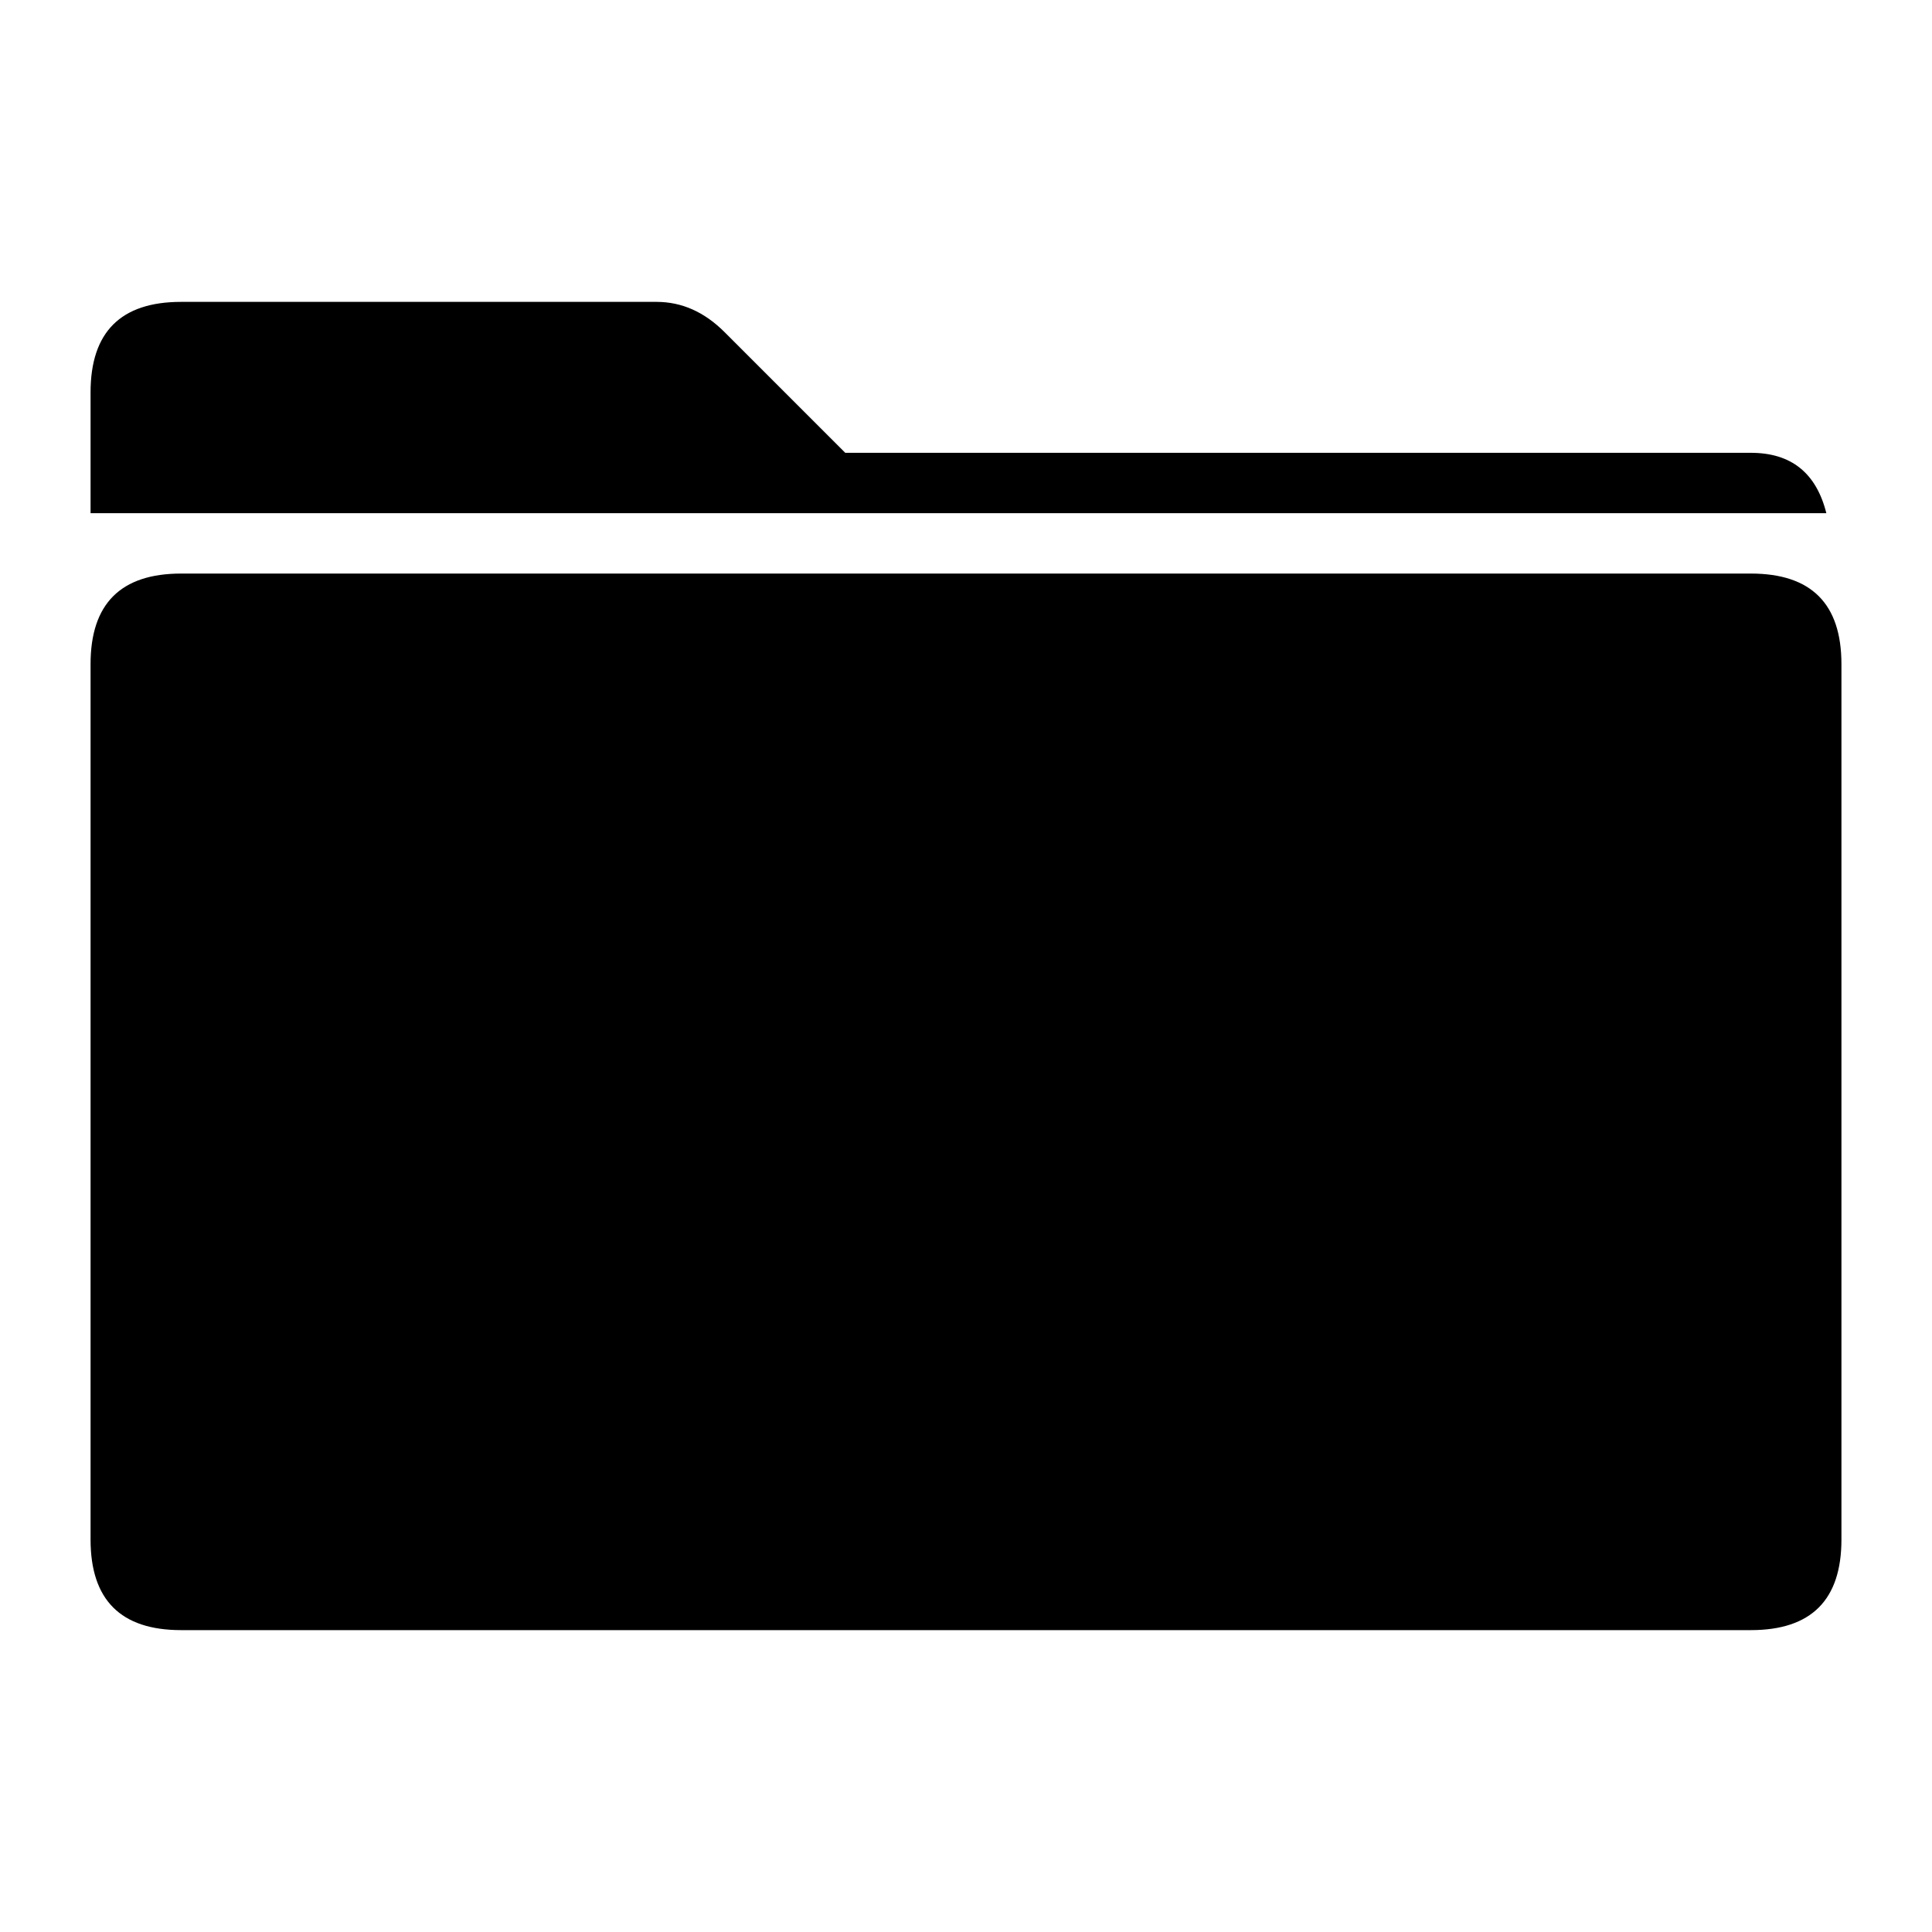
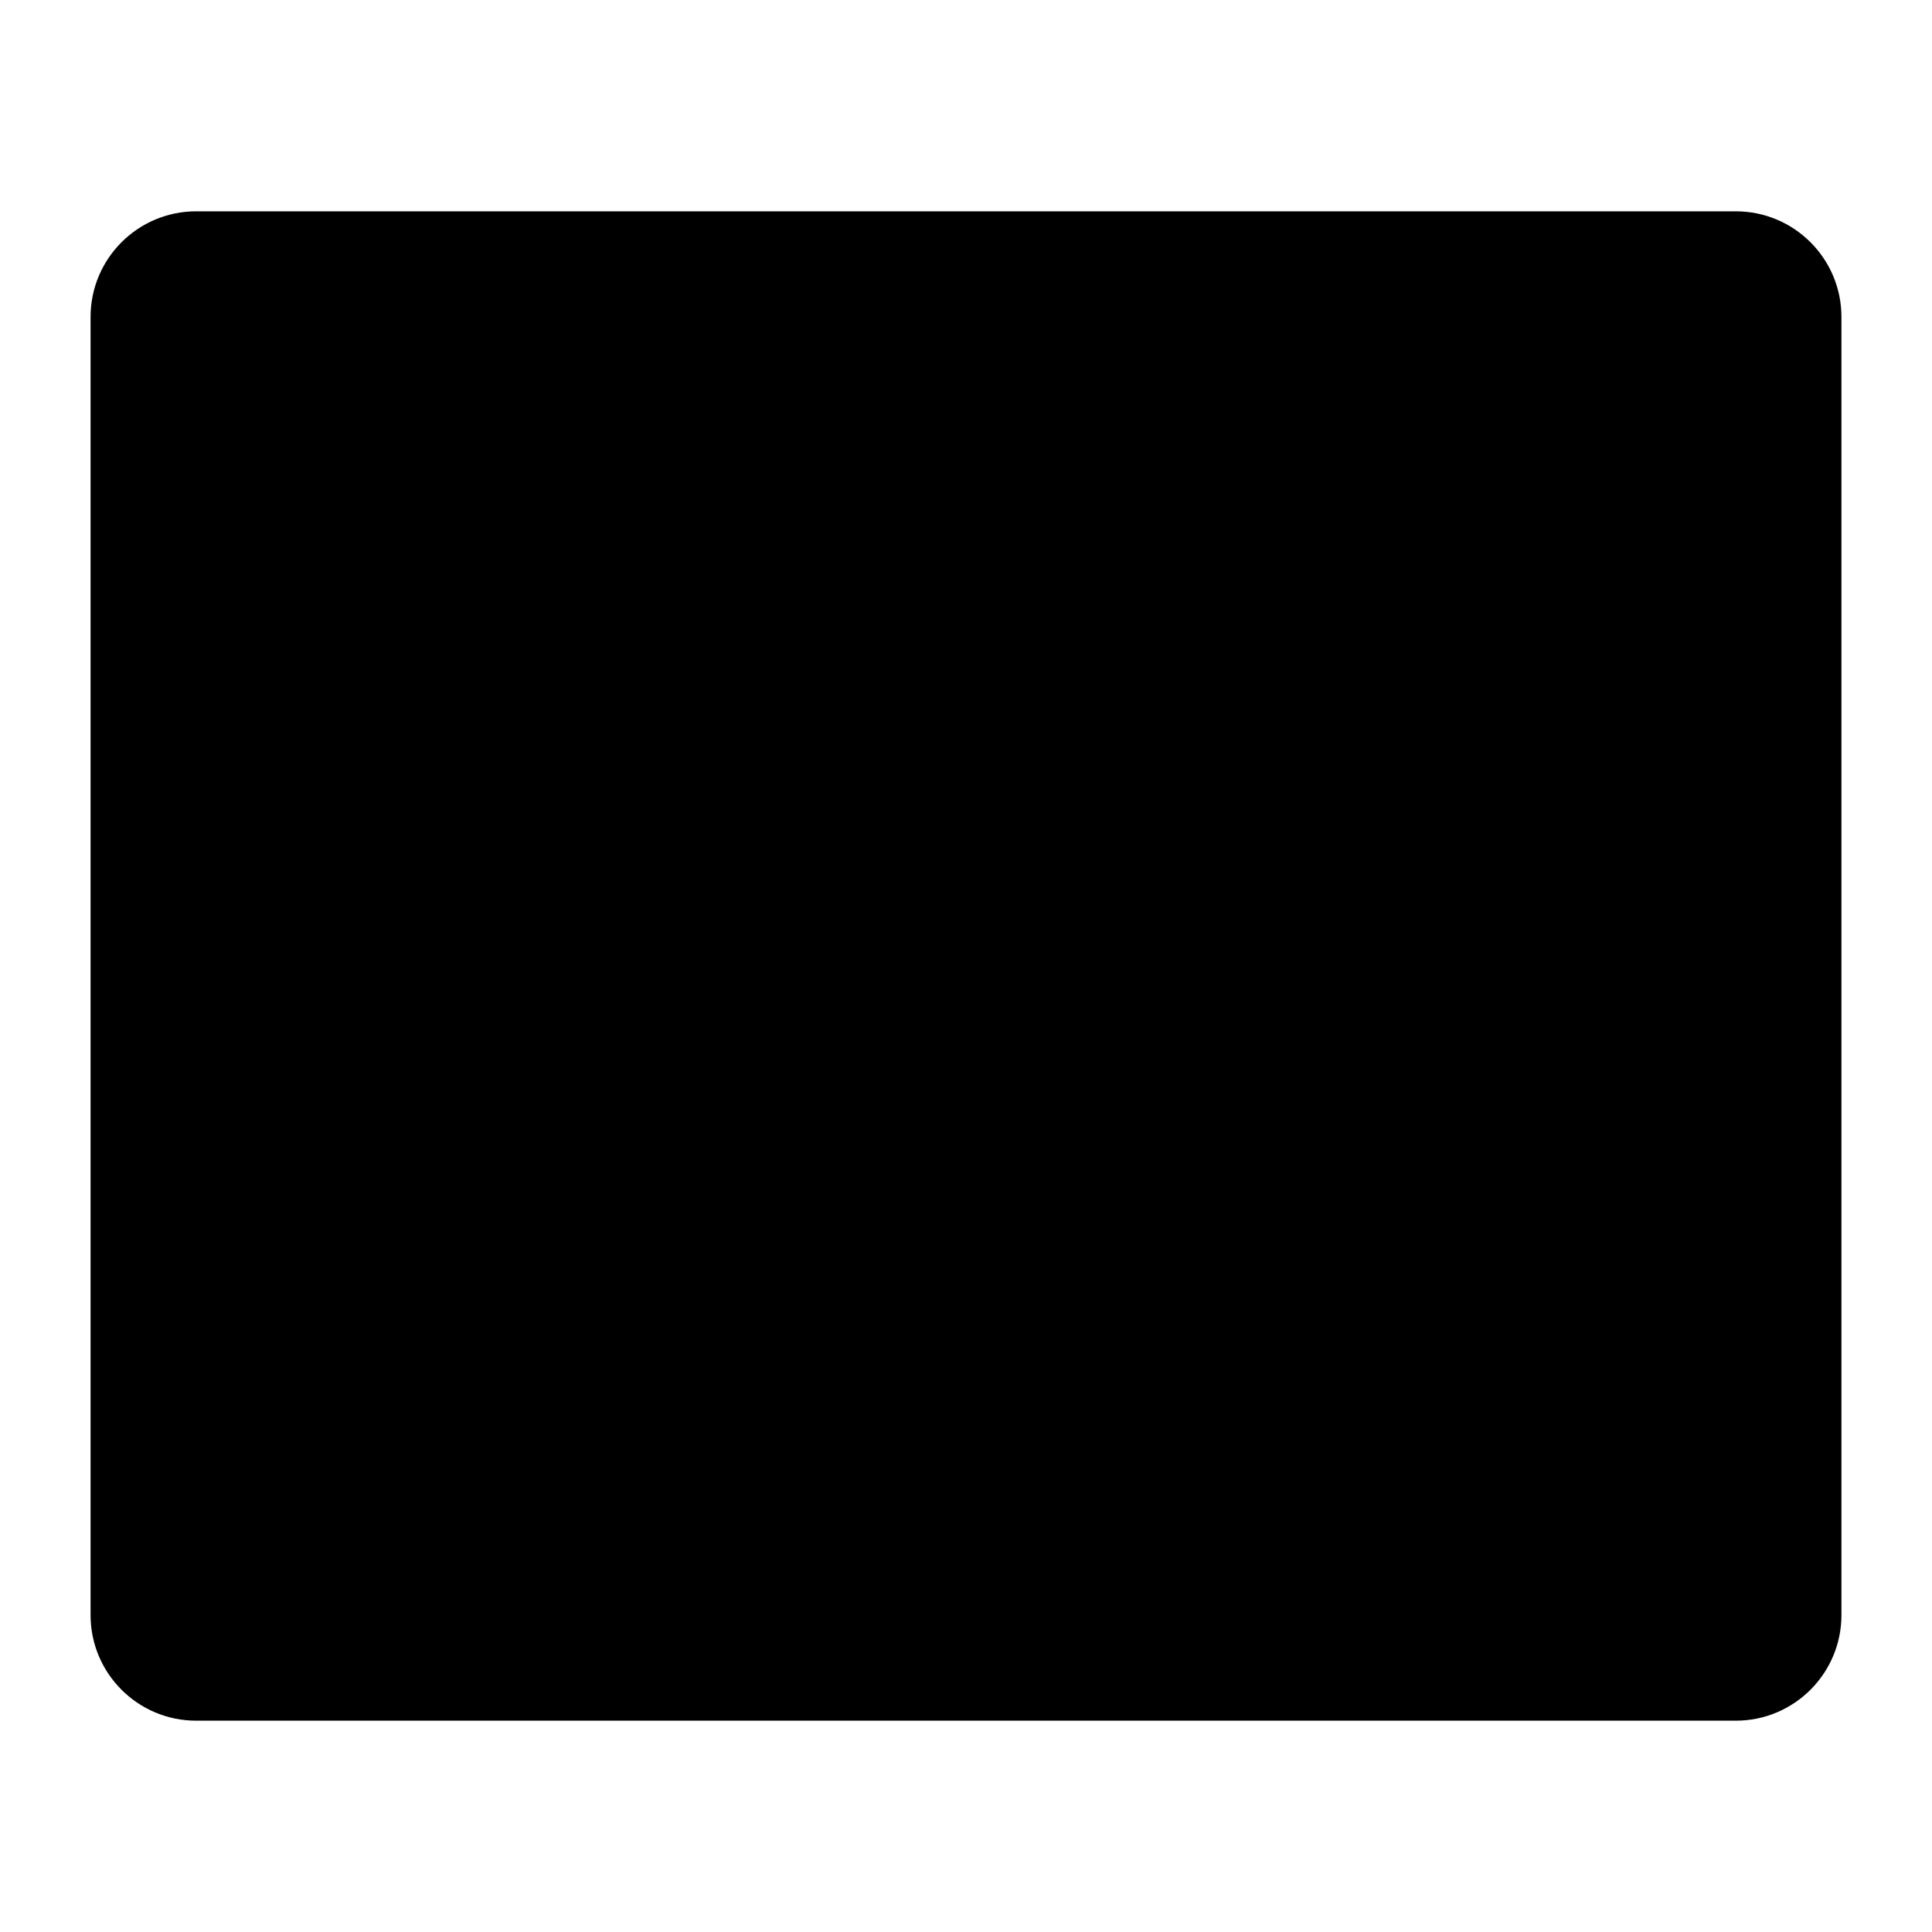
- <svg xmlns="http://www.w3.org/2000/svg" width="512" height="512" viewBox="0 0 512 512" class="lineIcon">
-   <path d="M24 136V104Q24 80 48 80H174Q184 80 192 88L224 120H464Q480 120 484 136" />
-   <path d="M48 152H464Q488 152 488 176V408Q488 432 464 432H48Q24 432 24 408V176Q24 152 48 152Z" />
-   <rect x="64" y="192" width="384" height="48" rx="12" />
-   <path d="M88 216H224M408 208L420 220L432 208" />
-   <path d="M88 264V360H264M88 288H112" />
-   <path d="M136 264H160L176 280H212Q224 280 224 292V304Q224 316 212 316H136Q124 316 124 304V276Q124 264 136 264Z" />
-   <path d="M296 324H332L352 344H408Q424 344 424 360V384Q424 400 408 400H296Q280 400 280 384V340Q280 324 296 324Z" />
-   <path d="M320 364L336 380L384 356" />
+ <svg xmlns="http://www.w3.org/2000/svg" width="512" height="512" viewBox="0 0 512 512" class="line-icon">
+   <rect x="24" y="56" width="464" height="400" rx="28" />
+   <rect x="64" y="96" width="384" height="64" rx="14" />
+   <path d="M88 128H256M404 120L420 136L436 120" />
+   <path d="M88 196V360H264M88 232H120" />
+   <path d="M148 196H180L200 216H232Q248 216 248 232V252Q248 268 232 268H148Q132 268 132 252V212Q132 196 148 196Z" />
+   <path d="M296 304H340L364 328H420Q440 328 440 348V396Q440 416 420 416H296Q276 416 276 396V324Q276 304 296 304Z" />
+   <path d="M316 368L340 392L400 356" />
</svg>
